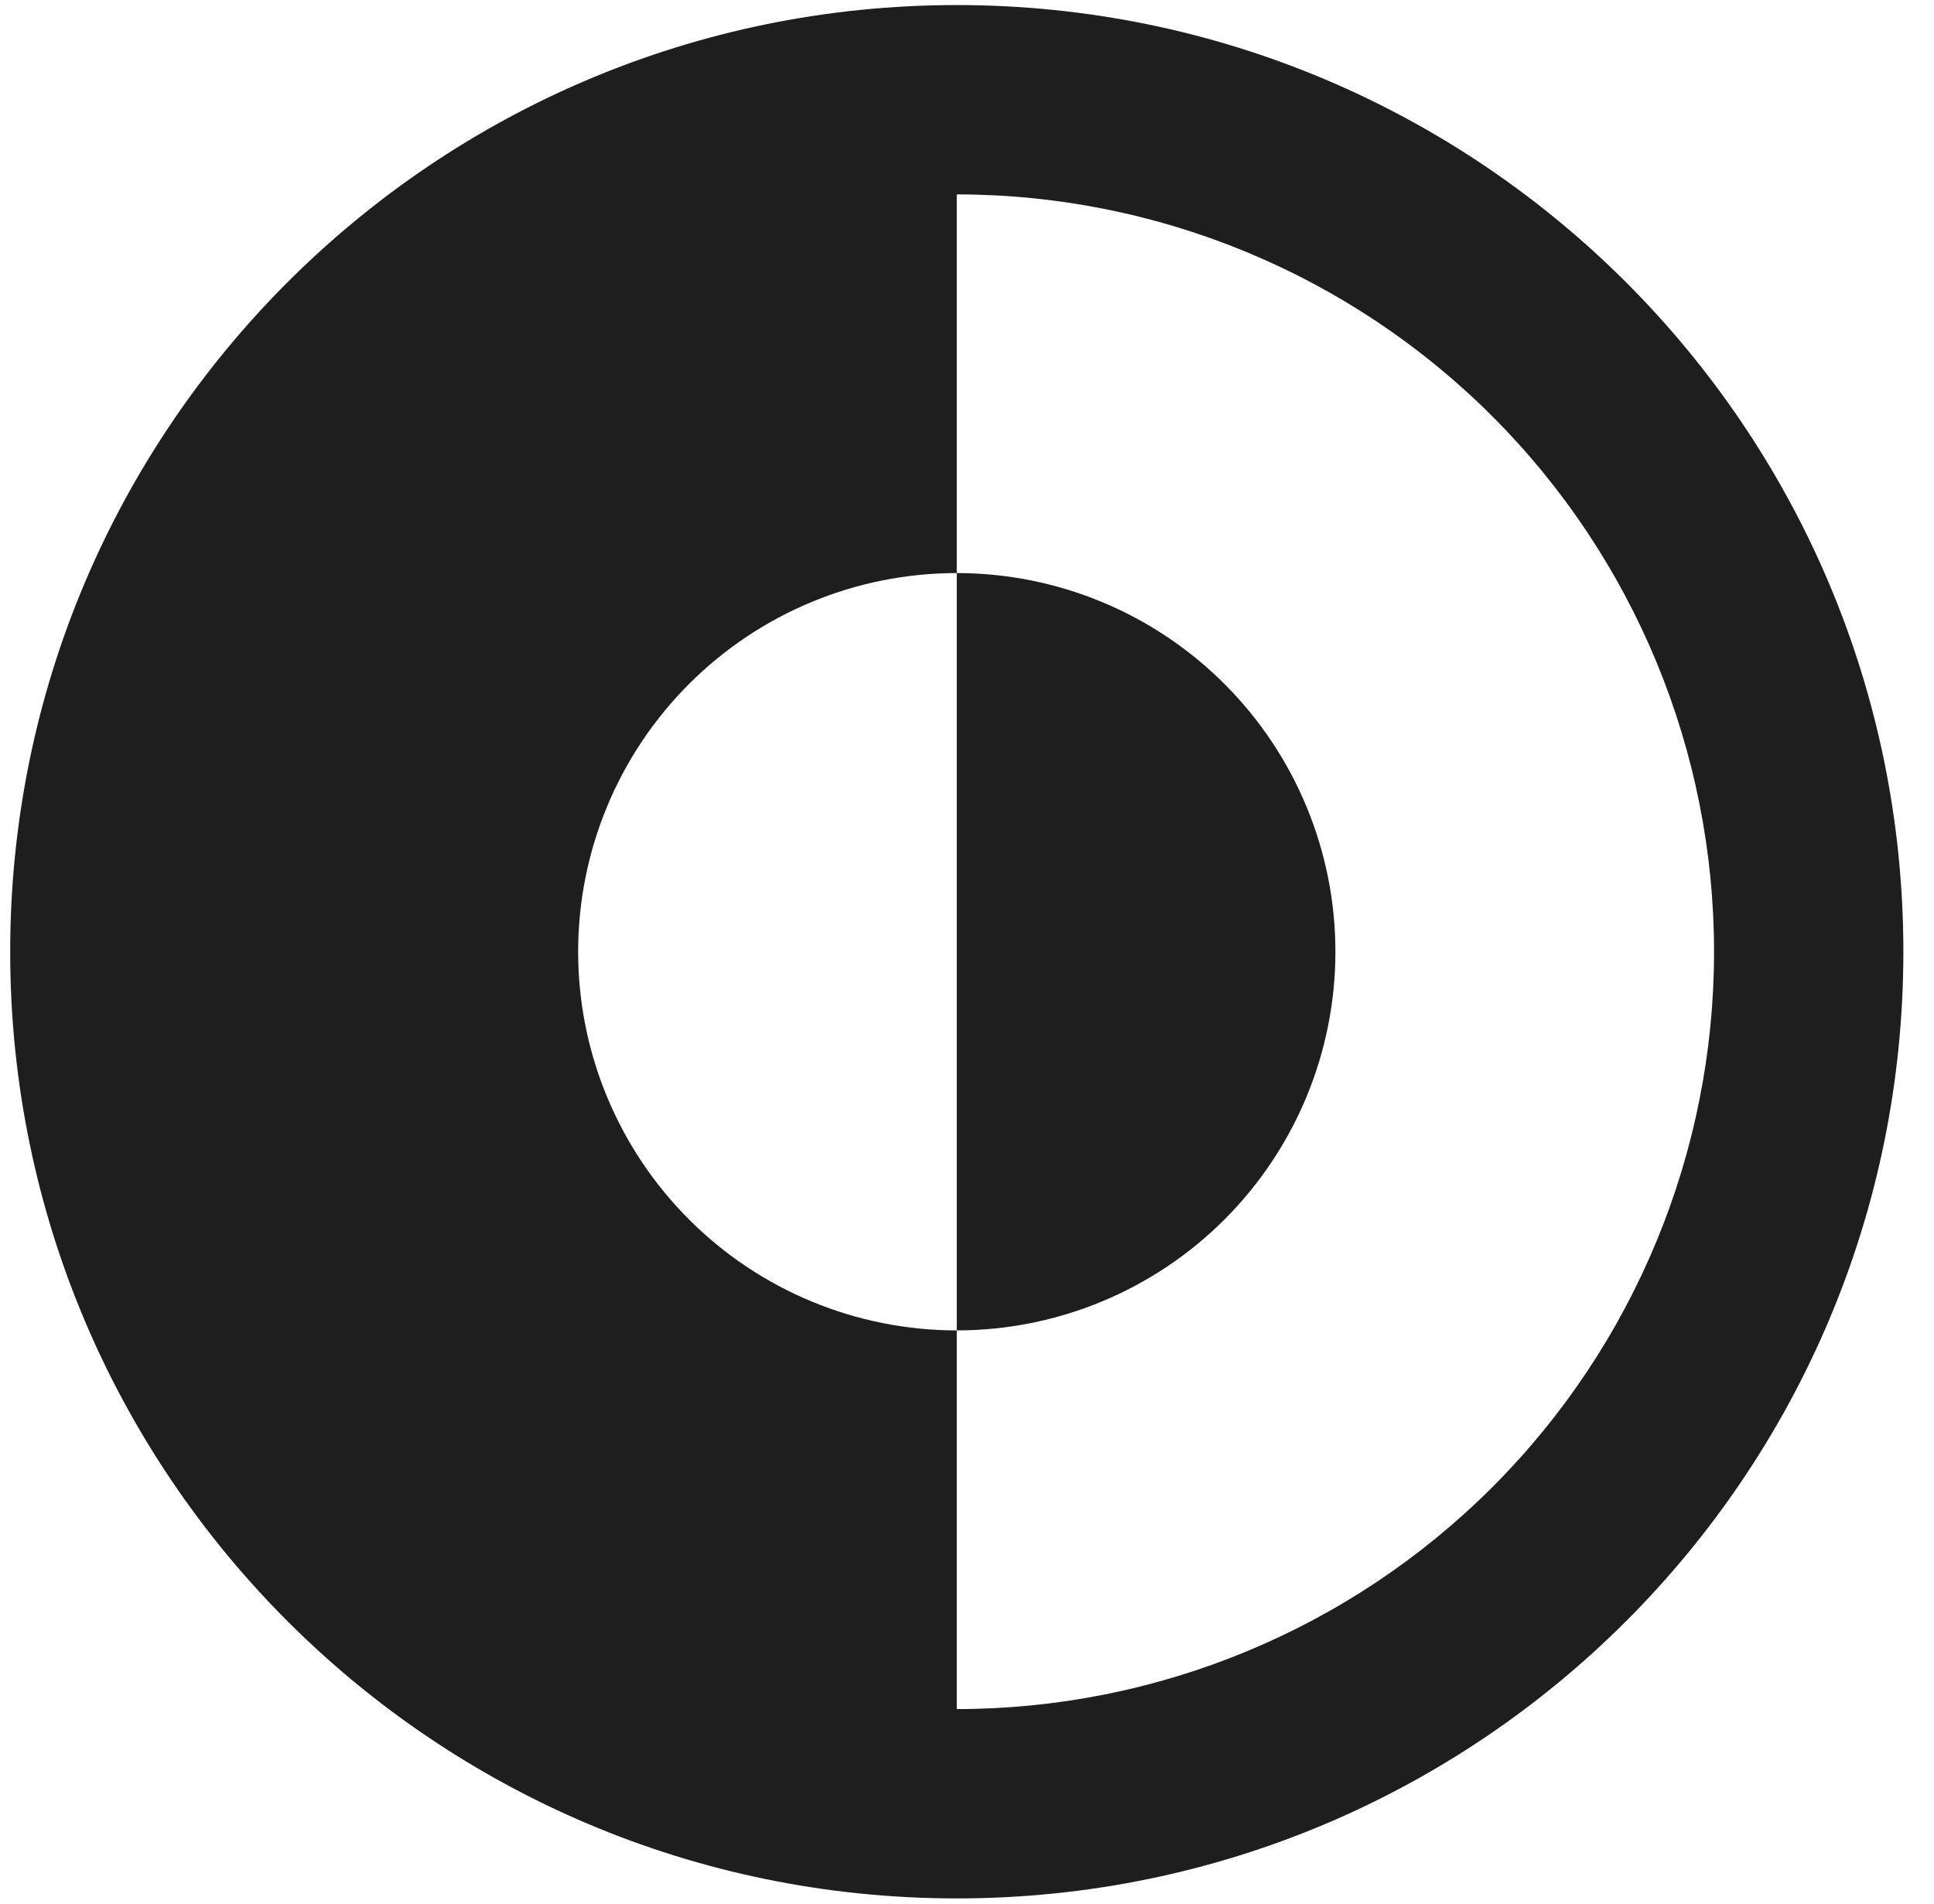
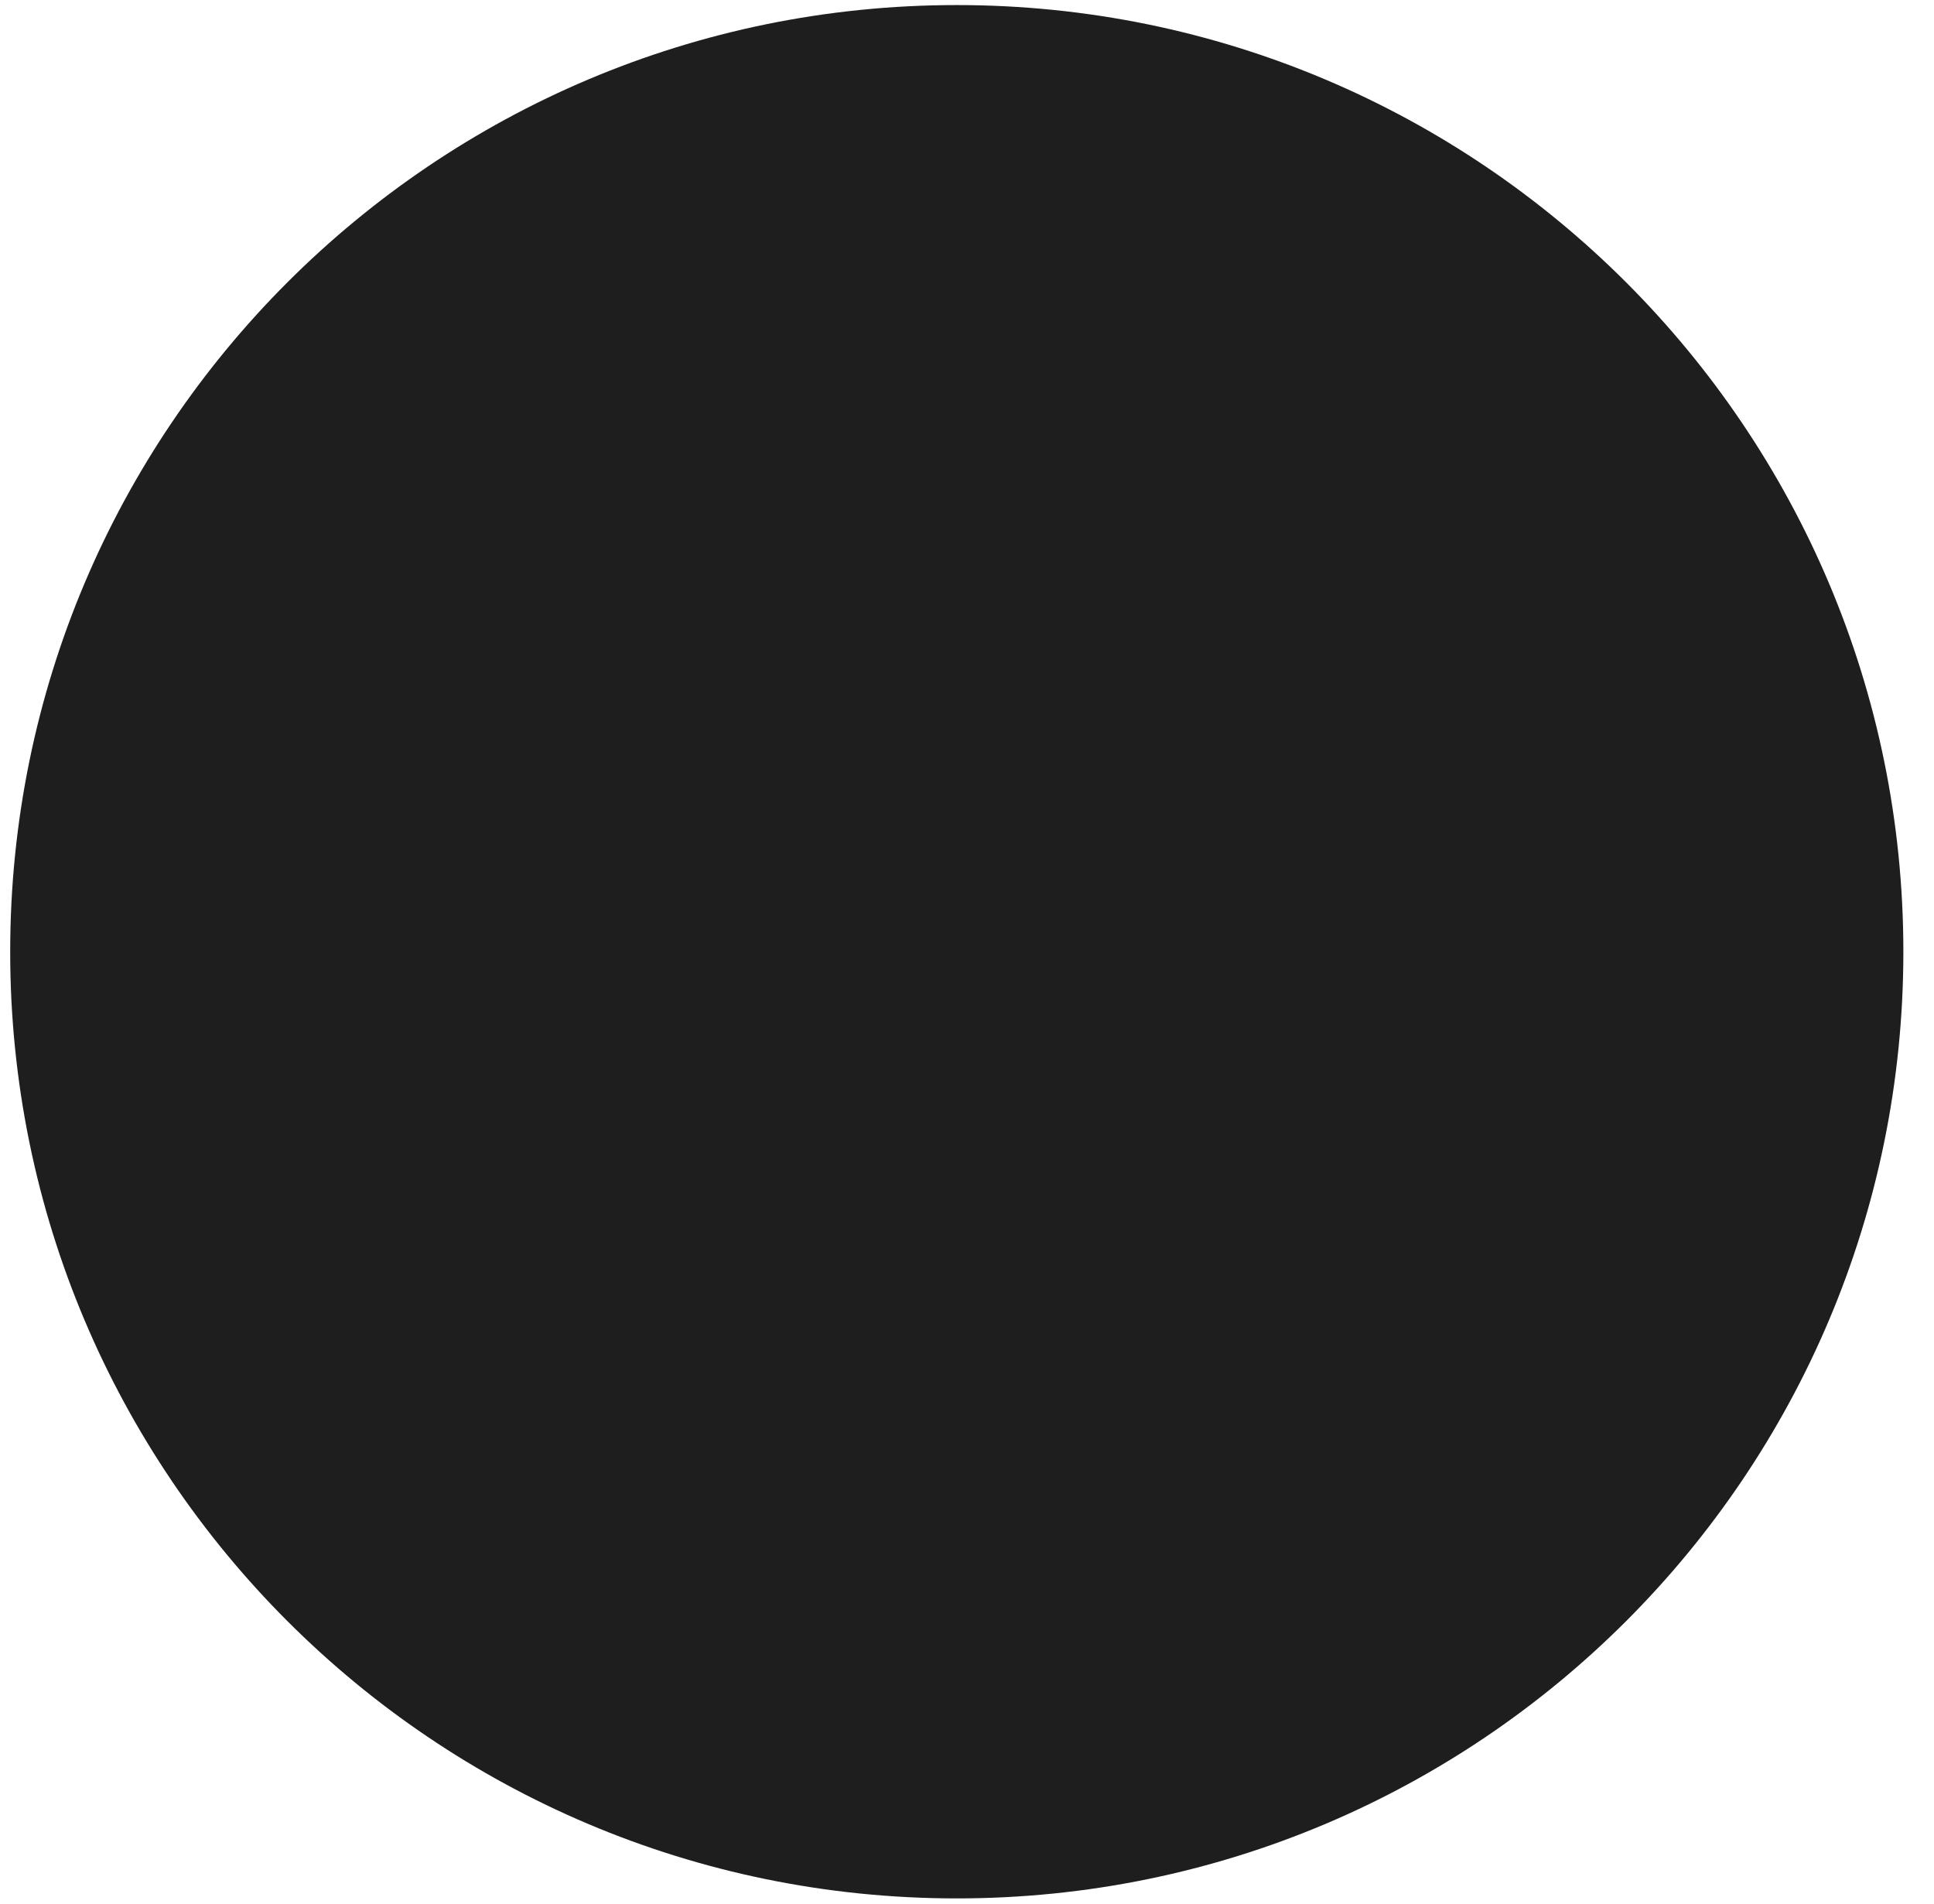
<svg xmlns="http://www.w3.org/2000/svg" width="63" height="62" viewBox="0 0 63 62" fill="none">
  <path d="M31.167 43.334C34.438 43.334 37.575 42.035 39.888 39.721C42.201 37.408 43.501 34.271 43.501 31C43.501 27.729 42.201 24.592 39.888 22.279C37.575 19.965 34.438 18.666 31.167 18.666V43.334Z" fill="#1E1E1E" />
-   <path fill-rule="evenodd" clip-rule="evenodd" d="M31.167 0.165C14.136 0.165 0.332 13.97 0.332 31C0.332 48.03 14.136 61.835 31.167 61.835C48.197 61.835 62.002 48.03 62.002 31C62.002 13.97 48.197 0.165 31.167 0.165ZM31.167 6.332V18.666C27.895 18.666 24.758 19.965 22.445 22.279C20.132 24.592 18.833 27.729 18.833 31C18.833 34.271 20.132 37.408 22.445 39.721C24.758 42.035 27.895 43.334 31.167 43.334V55.668C37.709 55.668 43.983 53.069 48.61 48.443C53.236 43.817 55.835 37.542 55.835 31C55.835 24.458 53.236 18.183 48.61 13.557C43.983 8.931 37.709 6.332 31.167 6.332Z" fill="#1E1E1E" />
+   <path fillRule="evenodd" clip-rule="evenodd" d="M31.167 0.165C14.136 0.165 0.332 13.97 0.332 31C0.332 48.03 14.136 61.835 31.167 61.835C48.197 61.835 62.002 48.03 62.002 31C62.002 13.97 48.197 0.165 31.167 0.165ZM31.167 6.332V18.666C27.895 18.666 24.758 19.965 22.445 22.279C20.132 24.592 18.833 27.729 18.833 31C18.833 34.271 20.132 37.408 22.445 39.721C24.758 42.035 27.895 43.334 31.167 43.334V55.668C37.709 55.668 43.983 53.069 48.61 48.443C53.236 43.817 55.835 37.542 55.835 31C55.835 24.458 53.236 18.183 48.61 13.557C43.983 8.931 37.709 6.332 31.167 6.332Z" fill="#1E1E1E" />
</svg>
